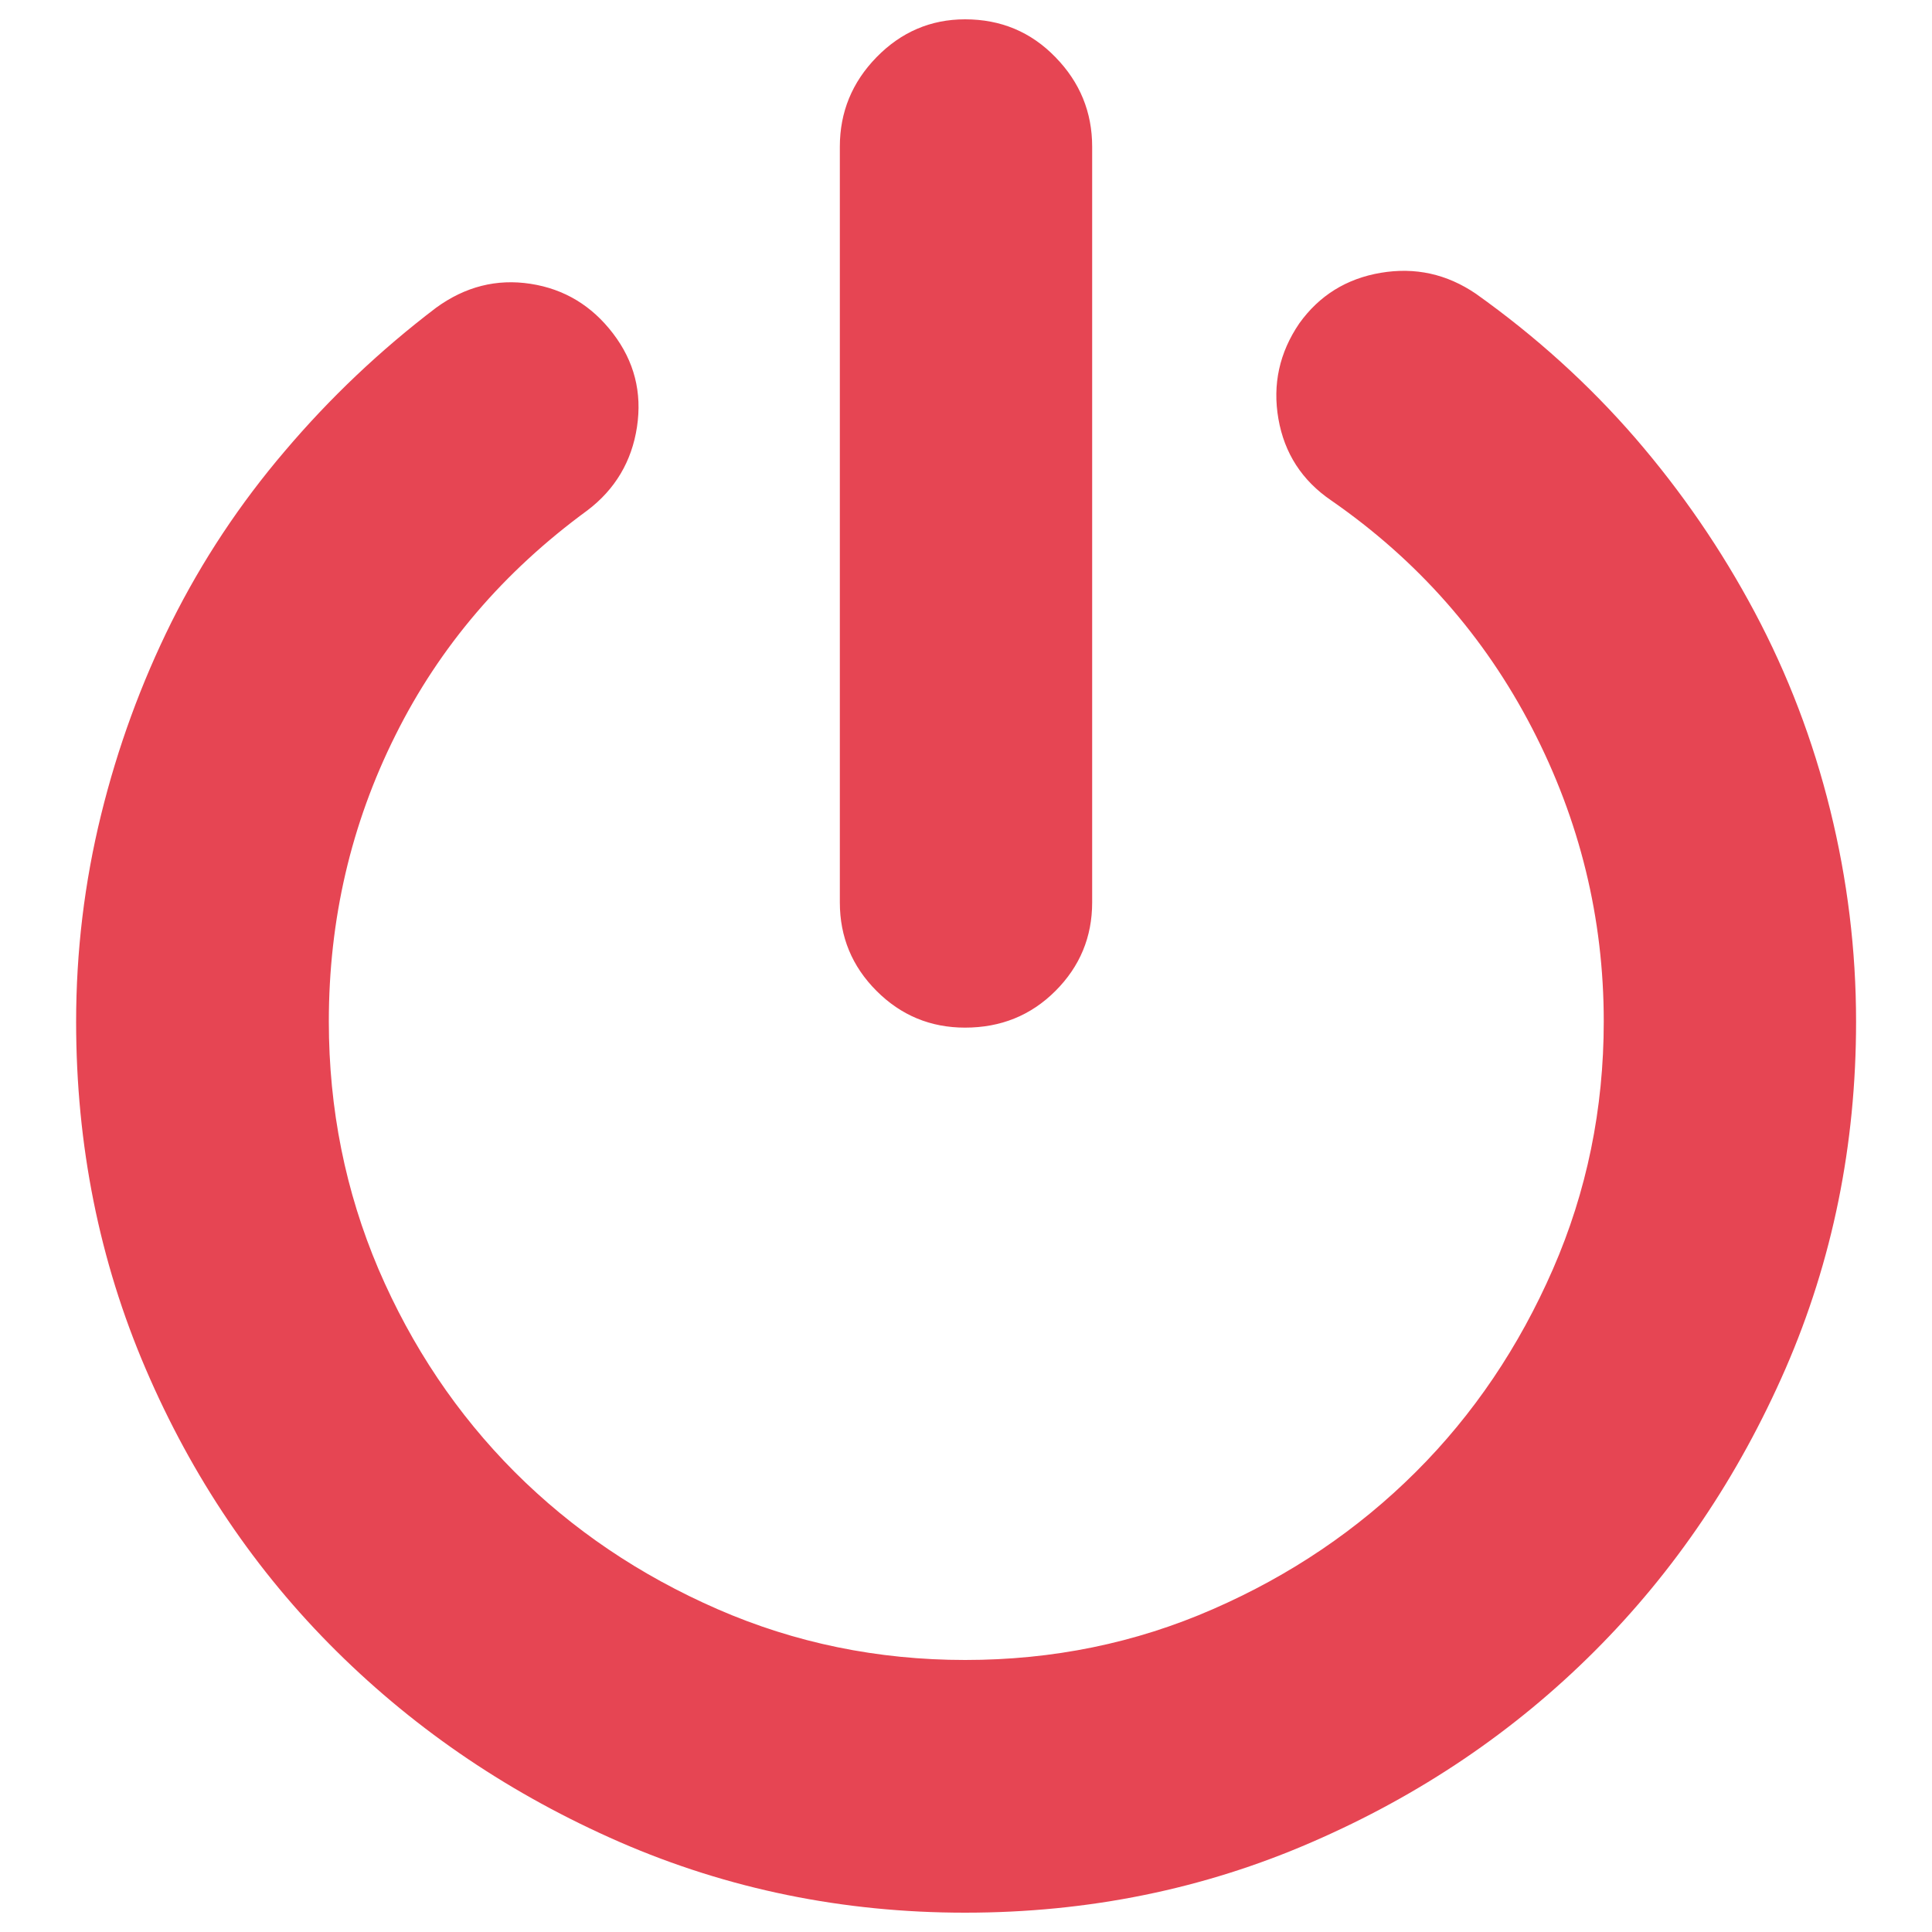
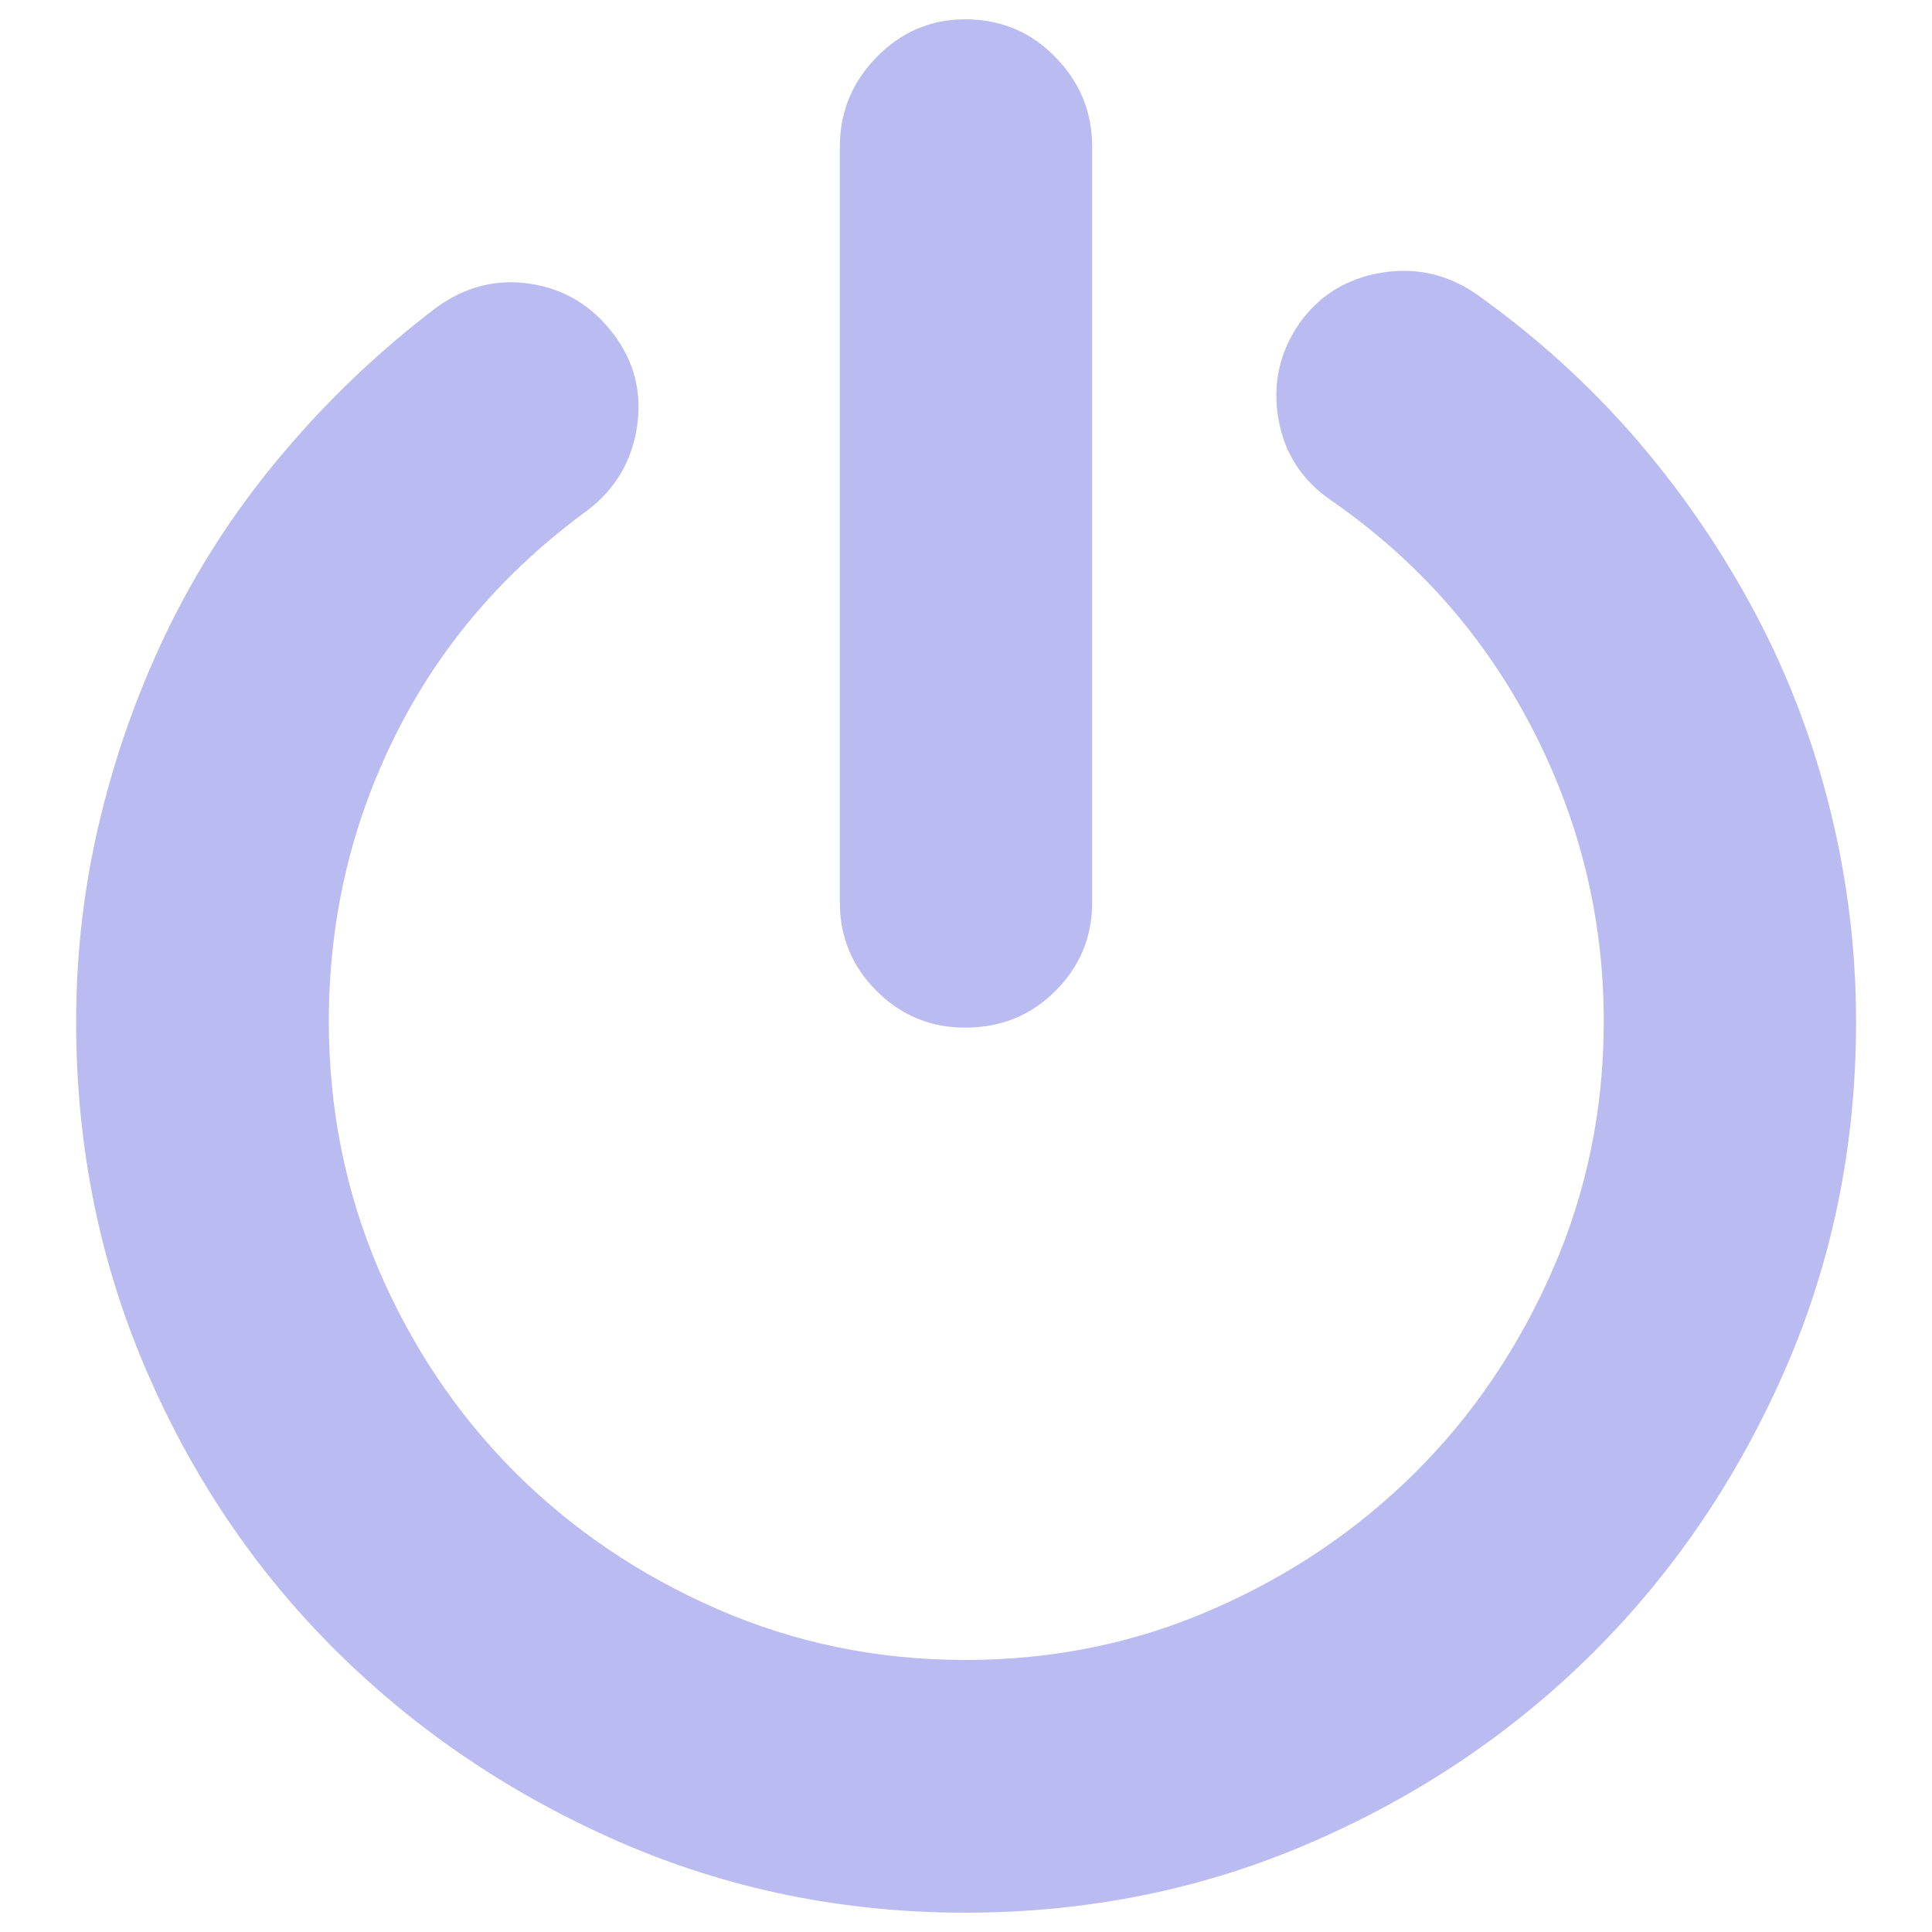
- <svg xmlns="http://www.w3.org/2000/svg" fill="#e64553" version="1.1" x="0px" y="0px" viewBox="0 0 1000 1000" enable-background="new 0 0 1000 1000" xml:space="preserve">
+ <svg xmlns="http://www.w3.org/2000/svg" fill="#babbf1" version="1.1" x="0px" y="0px" viewBox="0 0 1000 1000" enable-background="new 0 0 1000 1000" xml:space="preserve">
  <g>
    <path d="M764,152.1c30.9,22,58.3,46.8,82.4,74.6c24,27.8,44.6,57.8,61.8,90.1c17.2,32.3,30.2,66.4,39.1,102.4c8.9,36,13.4,72.6,13.4,109.6c0,63.8-12.2,123.7-36.5,179.6c-24.4,55.9-57.3,104.7-98.8,146.2c-41.5,41.5-90.2,74.5-146.2,98.8C623.2,977.8,563.3,990,499.5,990c-63.1,0-122.7-12.2-178.6-36.5c-55.9-24.4-104.8-57.3-146.7-98.8c-41.9-41.5-74.8-90.2-98.8-146.2c-24-55.9-36-115.8-36-179.6c0-36.4,4.3-72.1,12.9-107.1c8.6-35,20.8-68.3,36.5-99.9c15.8-31.6,35.3-61.1,58.7-88.5c23.3-27.5,49.4-52.2,78.2-74.1c15.1-11,31.4-15.1,48.9-12.4c17.5,2.7,31.7,11.3,42.7,25.7c11,14.4,15.1,30.5,12.4,48.4c-2.7,17.8-11.3,32.3-25.7,43.2c-43.2,31.6-76.4,70.3-99.3,116.3c-23,46-34.5,95.4-34.5,148.2c0,45.3,8.6,88,25.7,128.2c17.2,40.1,40.7,75.1,70.5,105c29.9,29.9,64.9,53.5,105,71c40.1,17.5,82.9,26.3,128.2,26.3c45.3,0,88-8.7,128.2-26.3c40.1-17.5,75.1-41.2,105-71s53.5-64.9,71-105c17.5-40.1,26.3-82.9,26.3-128.2c0-53.5-12.4-104.1-37.1-151.8c-24.7-47.7-59.4-87-104-117.9c-15.1-10.3-24.2-24.4-27.3-42.2c-3.1-17.8,0.5-34.3,10.8-49.4c10.3-14.4,24.4-23.2,42.2-26.2C732.5,138.2,748.9,141.8,764,152.1L764,152.1z M499.5,531.9c-17.8,0-33.1-6.3-45.8-19c-12.7-12.7-19-28-19-45.8V75.9c0-17.8,6.3-33.3,19-46.3c12.7-13,28-19.6,45.8-19.6c18.5,0,34.1,6.5,46.8,19.6c12.7,13,19,28.5,19,46.3v391.2c0,17.8-6.3,33.1-19,45.8C533.6,525.6,518,531.9,499.5,531.9L499.5,531.9z" />
  </g>
</svg>
